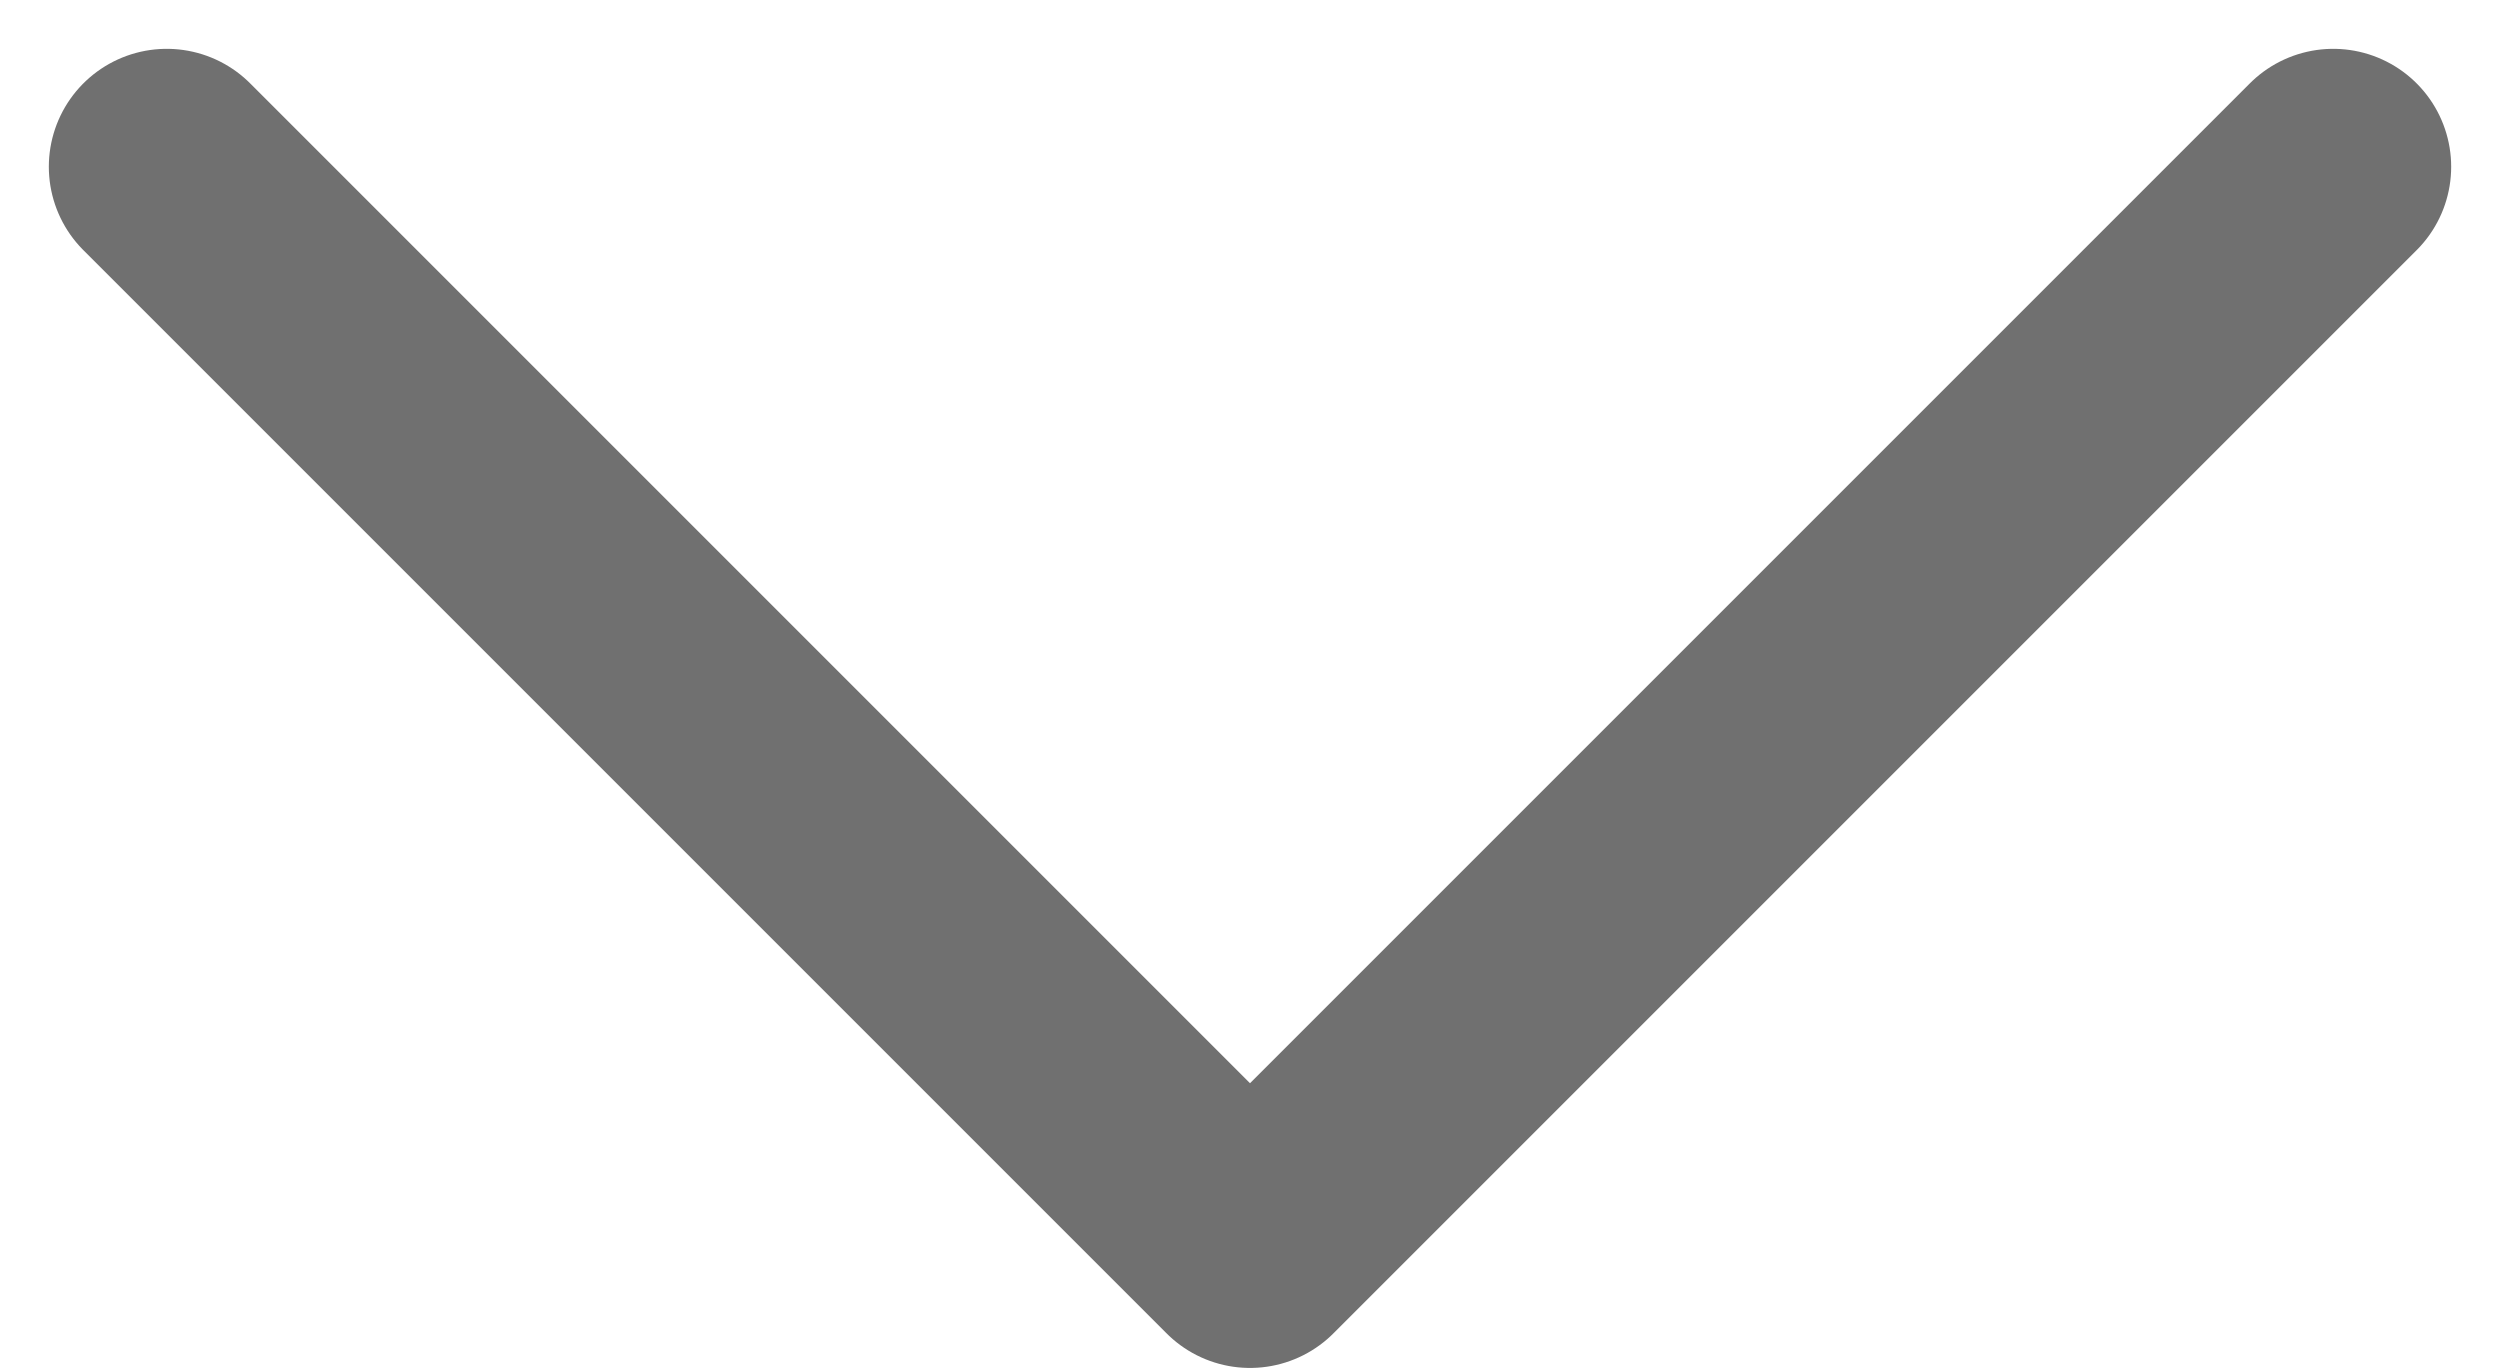
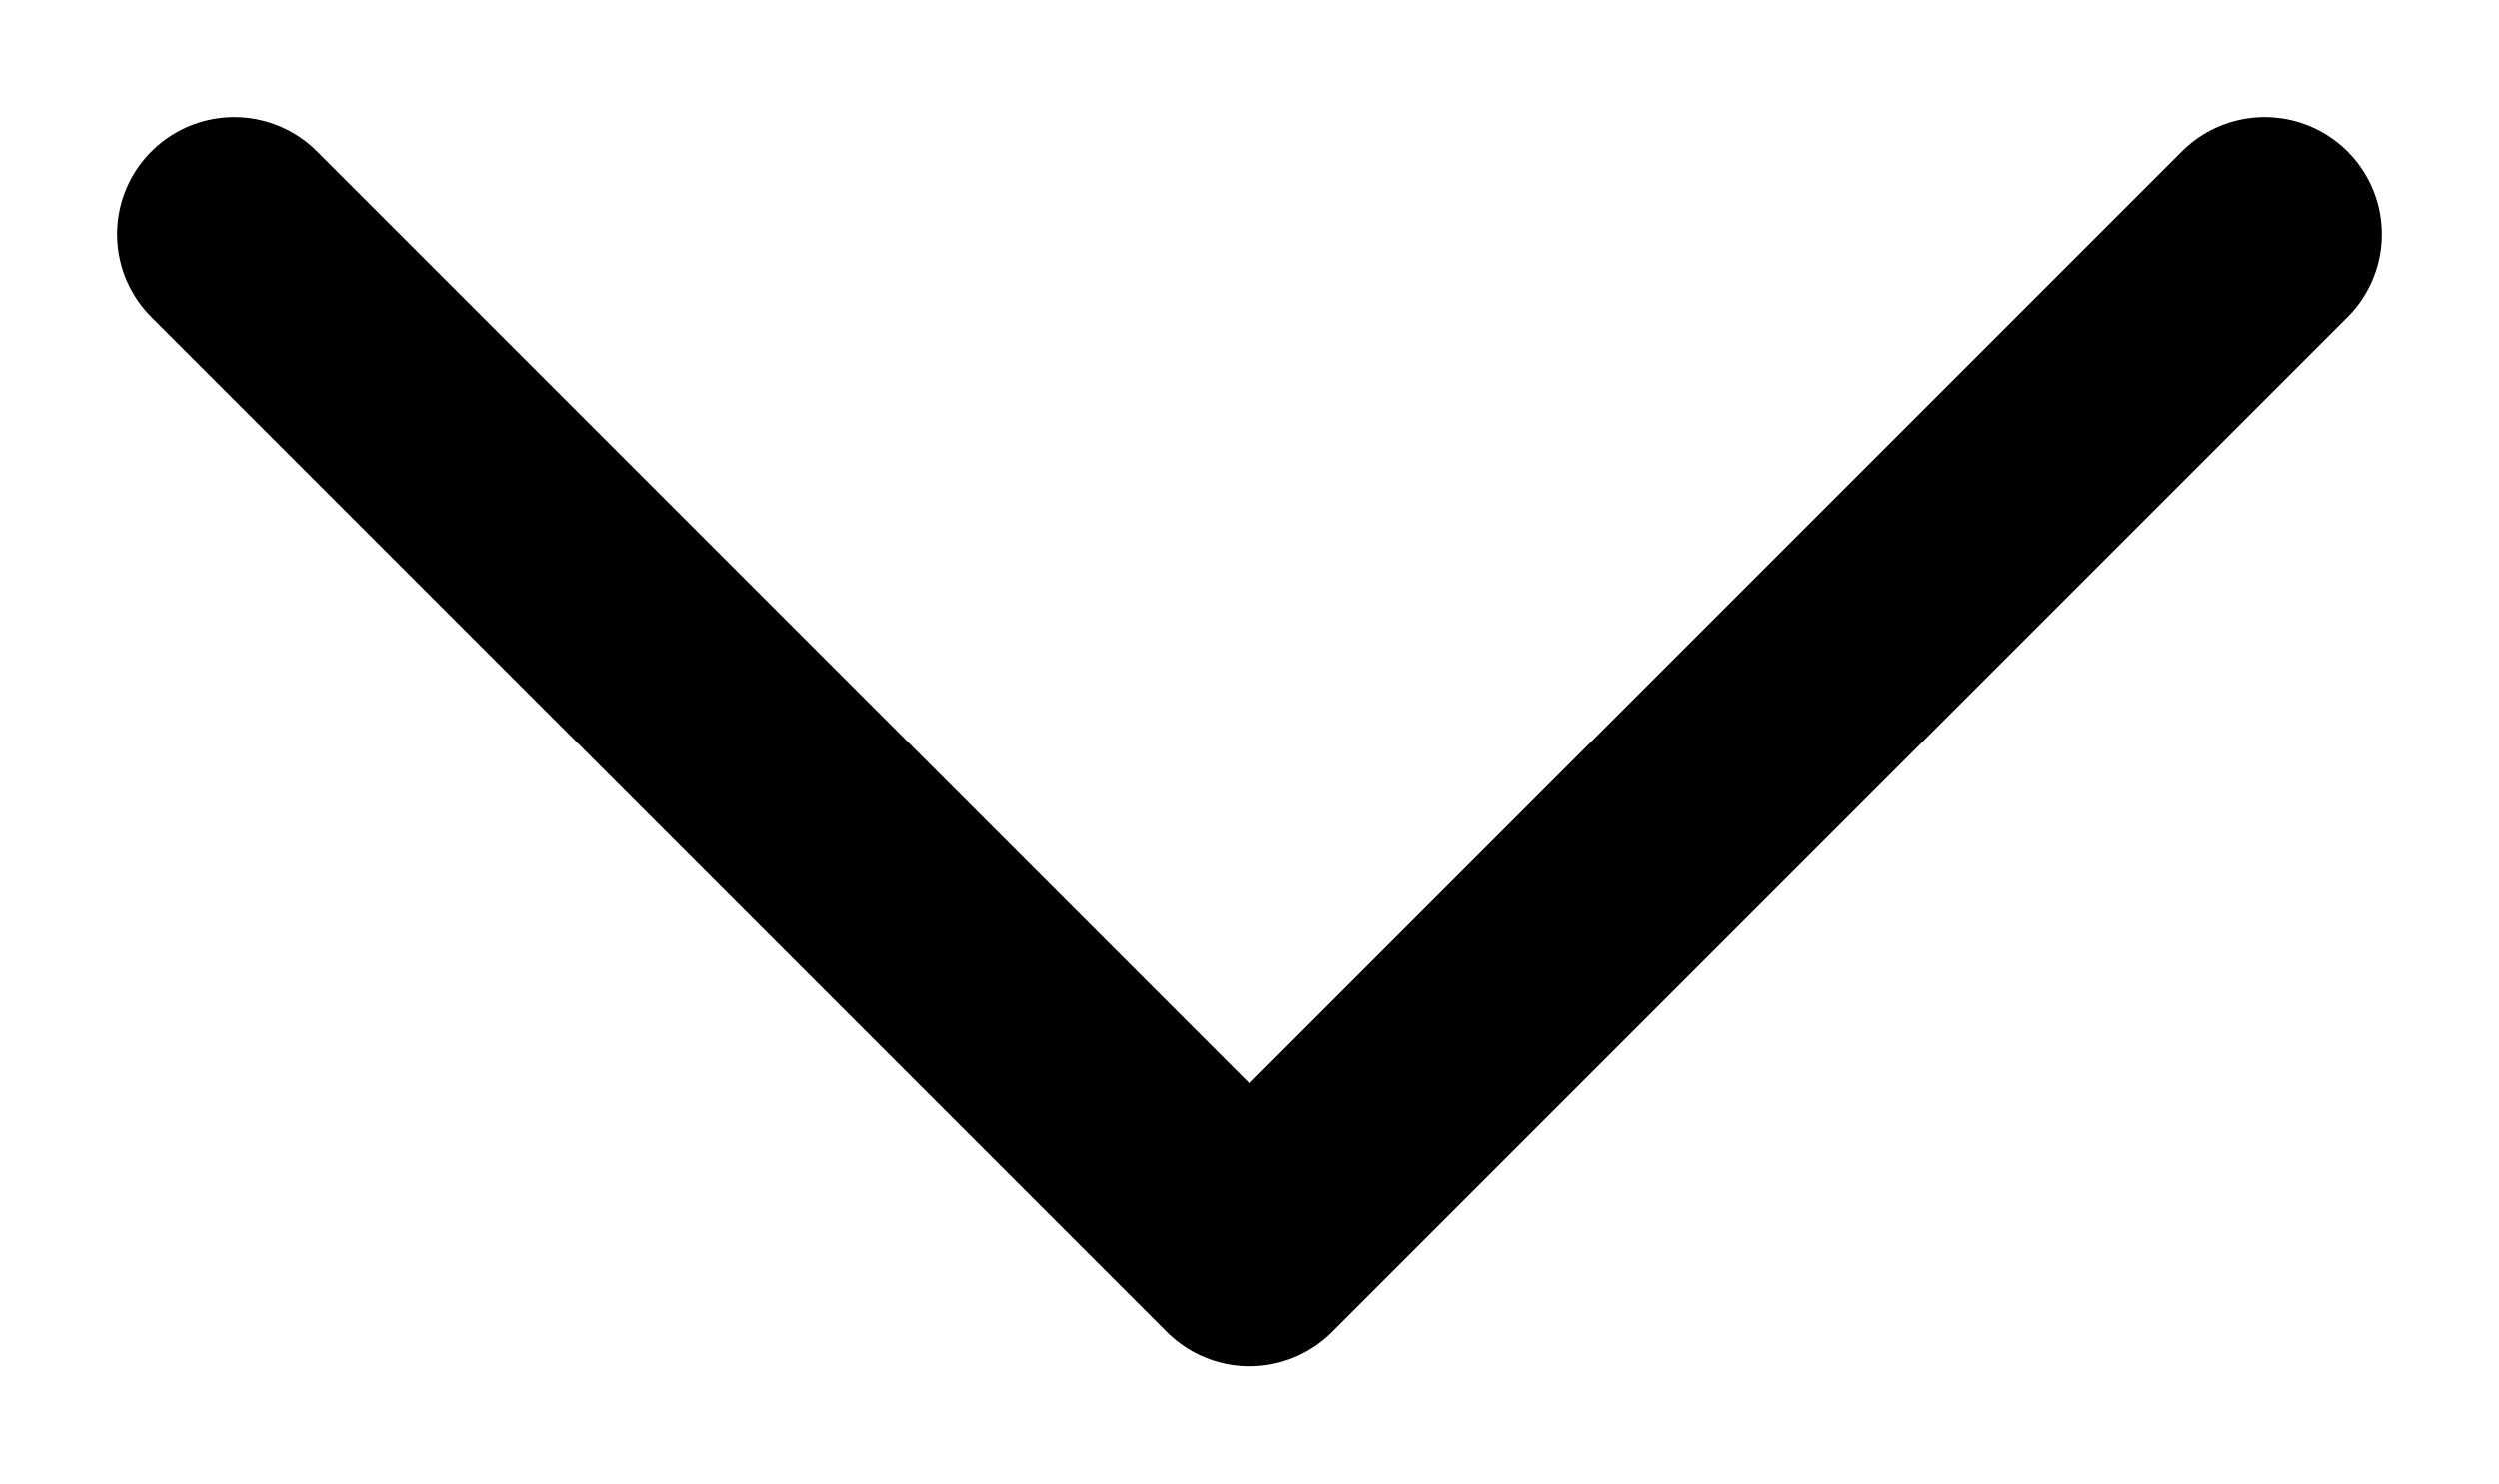
- <svg xmlns="http://www.w3.org/2000/svg" width="31.796" height="17.398" viewBox="0 0 31.796 17.398">
-   <defs>
-     <style>.a{fill:none;stroke:#707070;stroke-linecap:round;stroke-linejoin:round;stroke-width:3px;}</style>
-   </defs>
-   <path class="a" d="M0,0,13.777,13.777,27.554,0" transform="translate(2.121 2.121)" />
+ <svg xmlns="http://www.w3.org/2000/svg" class="order-widget__arrow" version="1.1" viewBox="0 0 16 9.5">
+   <path class="a" d="M 1.5,1.5 8,8 14.5,1.5" fill="none" stroke="currentColor" stroke-linecap="round" stroke-linejoin="round" stroke-width="1.5" />
</svg>
